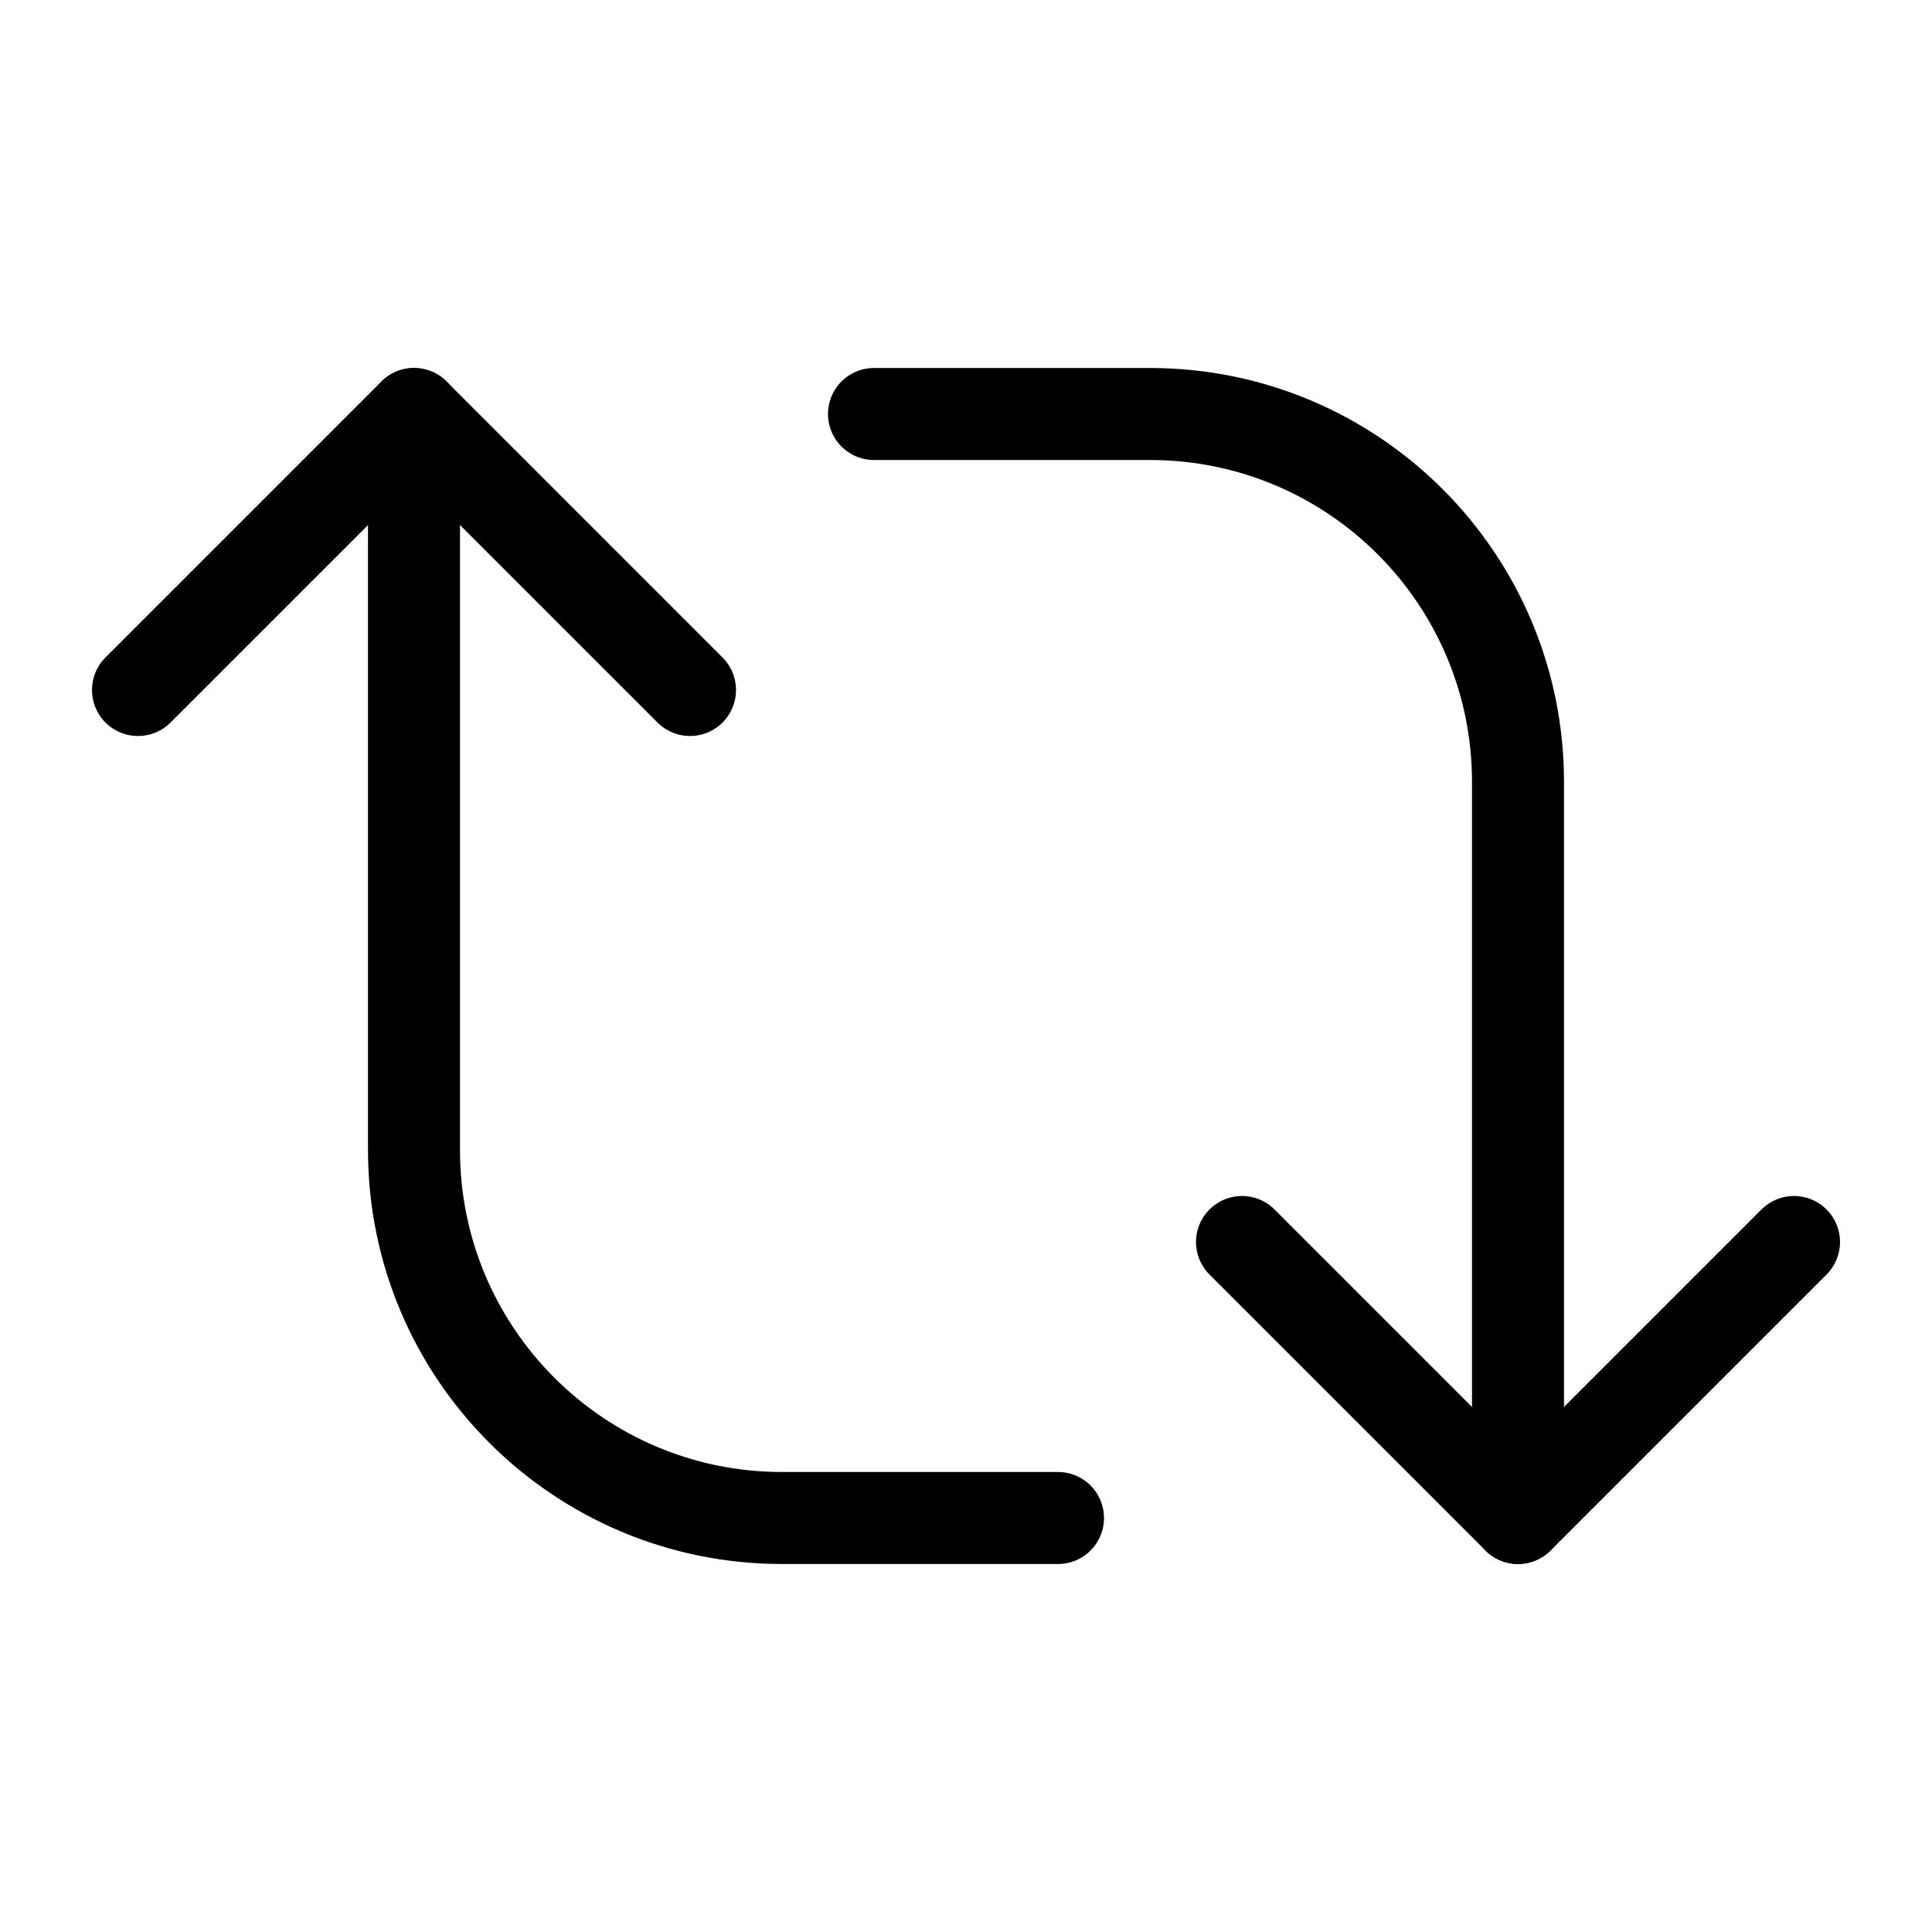
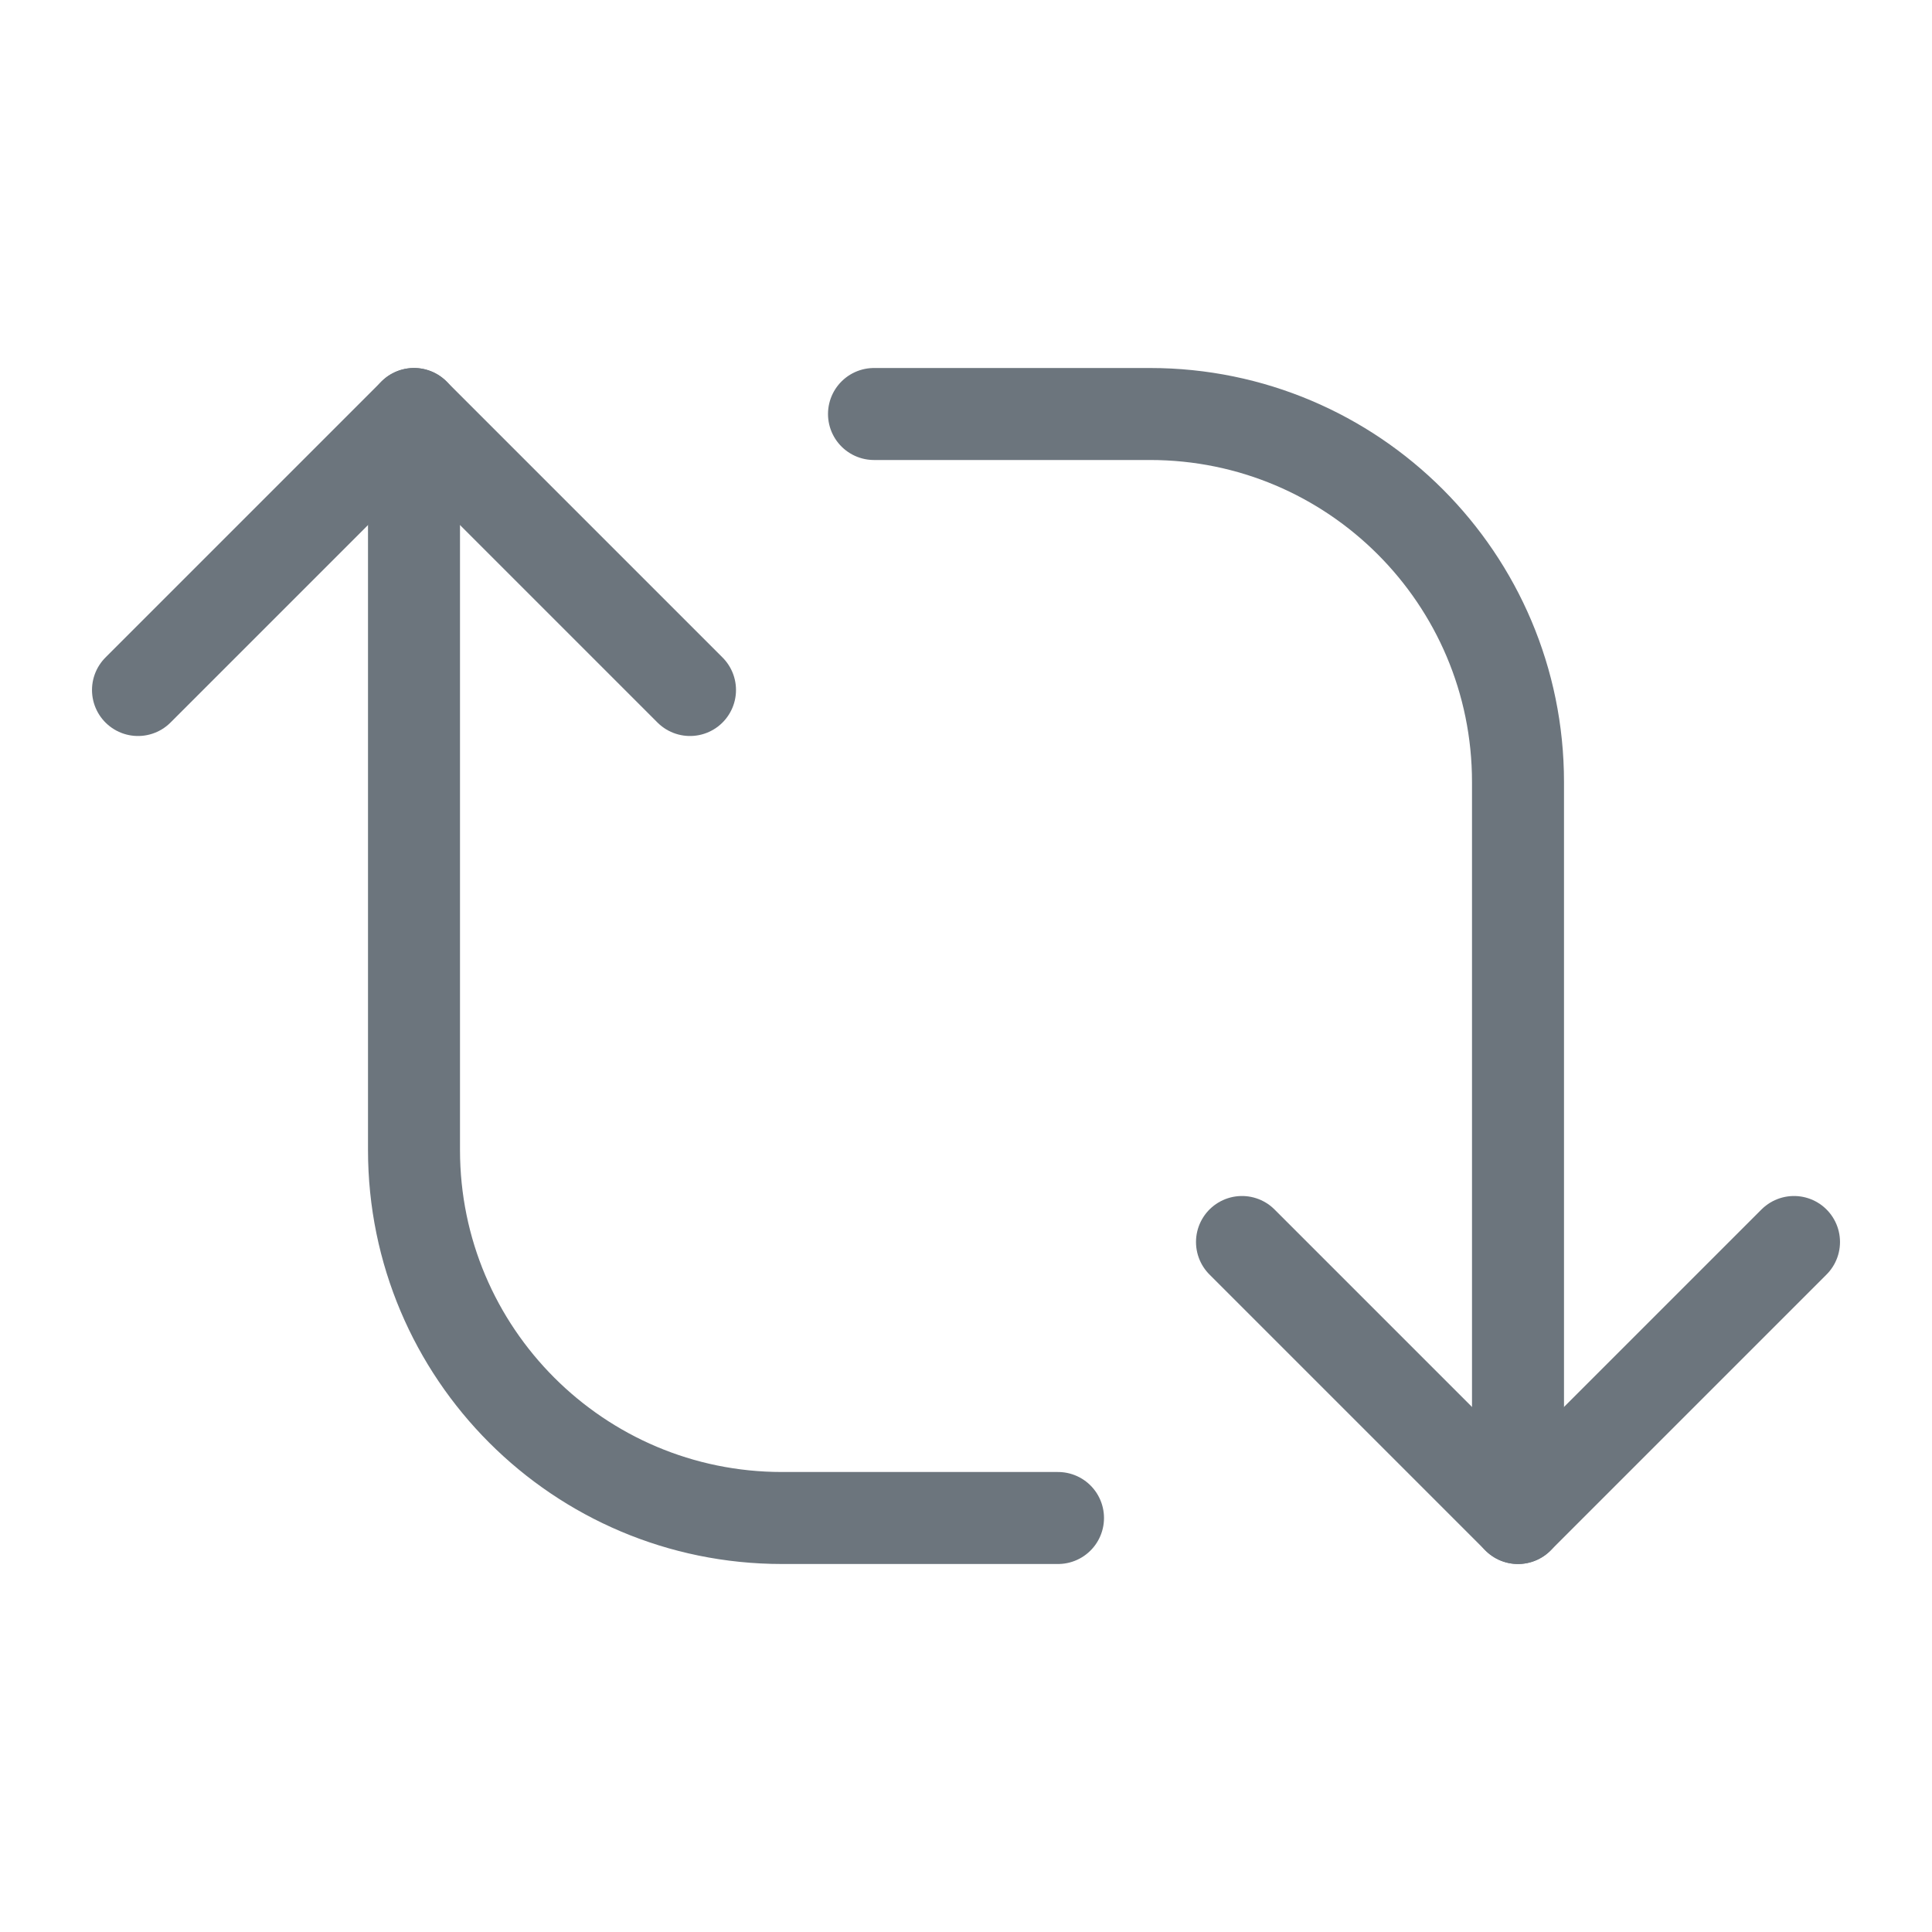
<svg xmlns="http://www.w3.org/2000/svg" height="21" viewBox="0 0 21 21" width="21">
-   <g fill="none" fill-rule="evenodd" stroke="currentColor" stroke-linecap="round" stroke-linejoin="round" transform="translate(1 4)">
+   <g fill="none" fill-rule="evenodd" stroke="#6c757d" stroke-linecap="round" stroke-linejoin="round" transform="translate(1 4)">
    <path d="m12.5 9.5 3 3 3-3" />
    <path d="m8.5.5h3c2.209 0 4 1.791 4 4v8" />
    <path d="m6.5 3.5-3-3-3 3" />
    <path d="m10.5 12.5h-3c-2.209 0-4-1.791-4-4v-8" />
  </g>
</svg>
